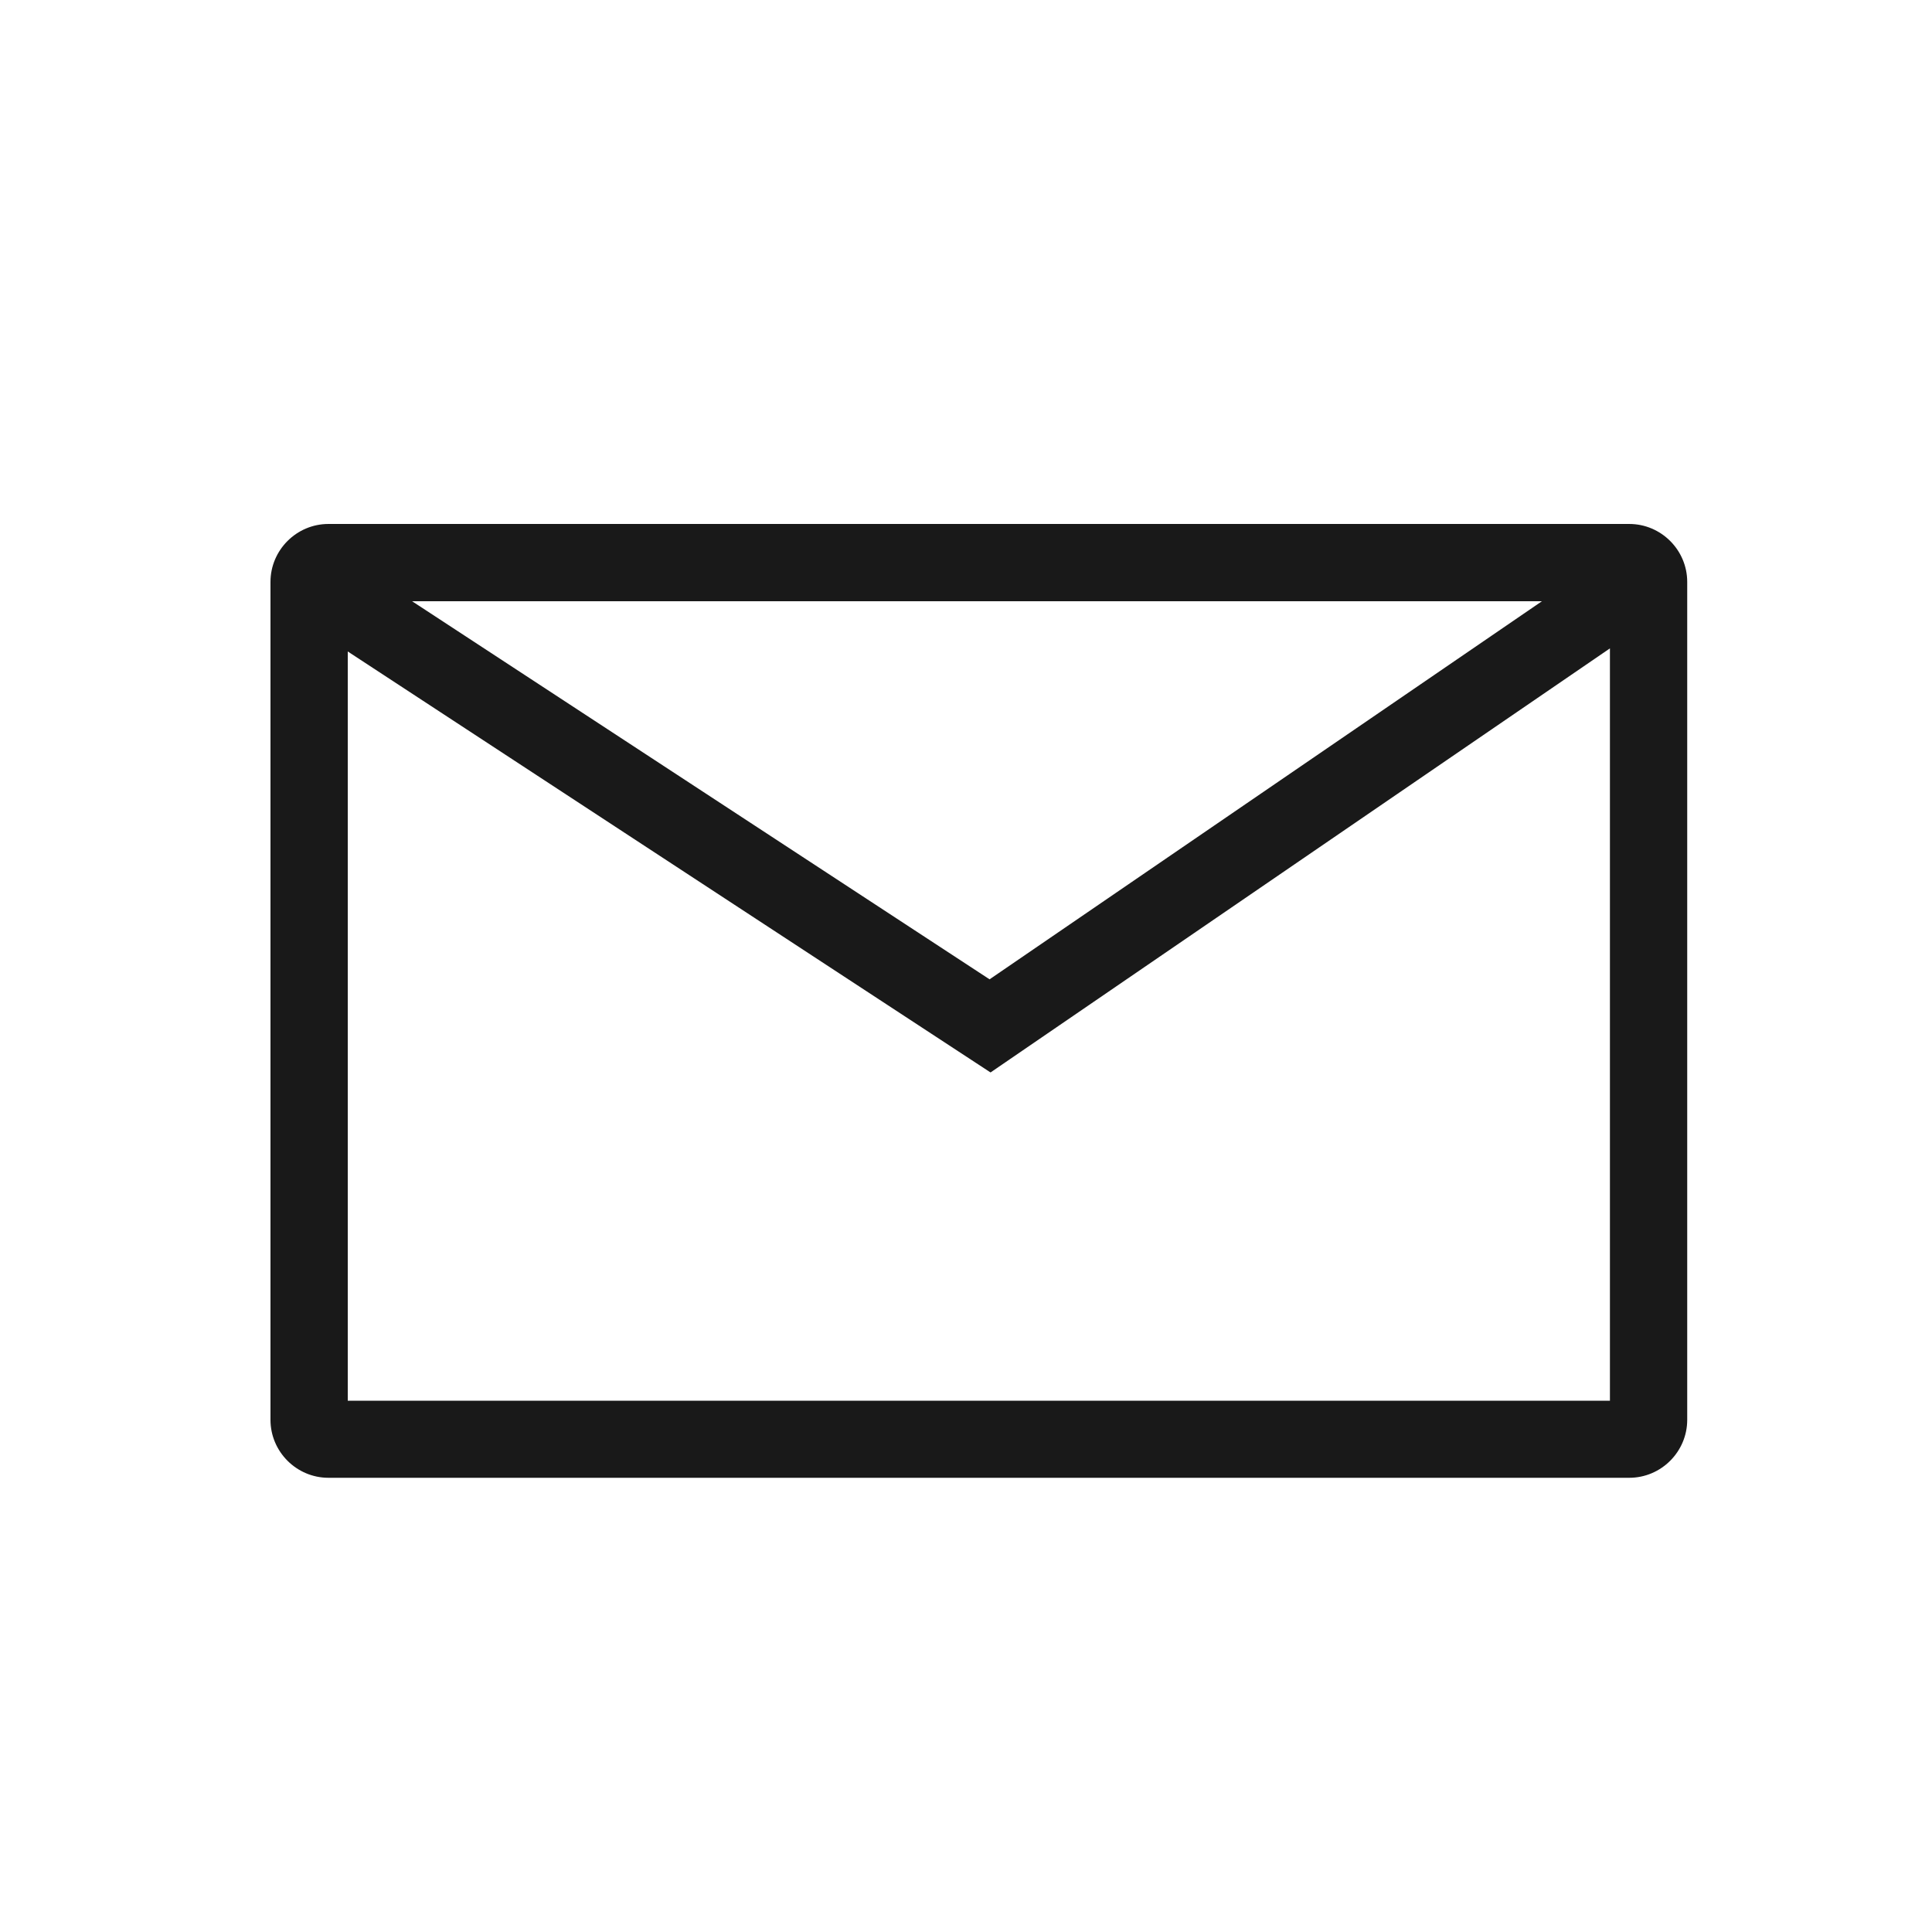
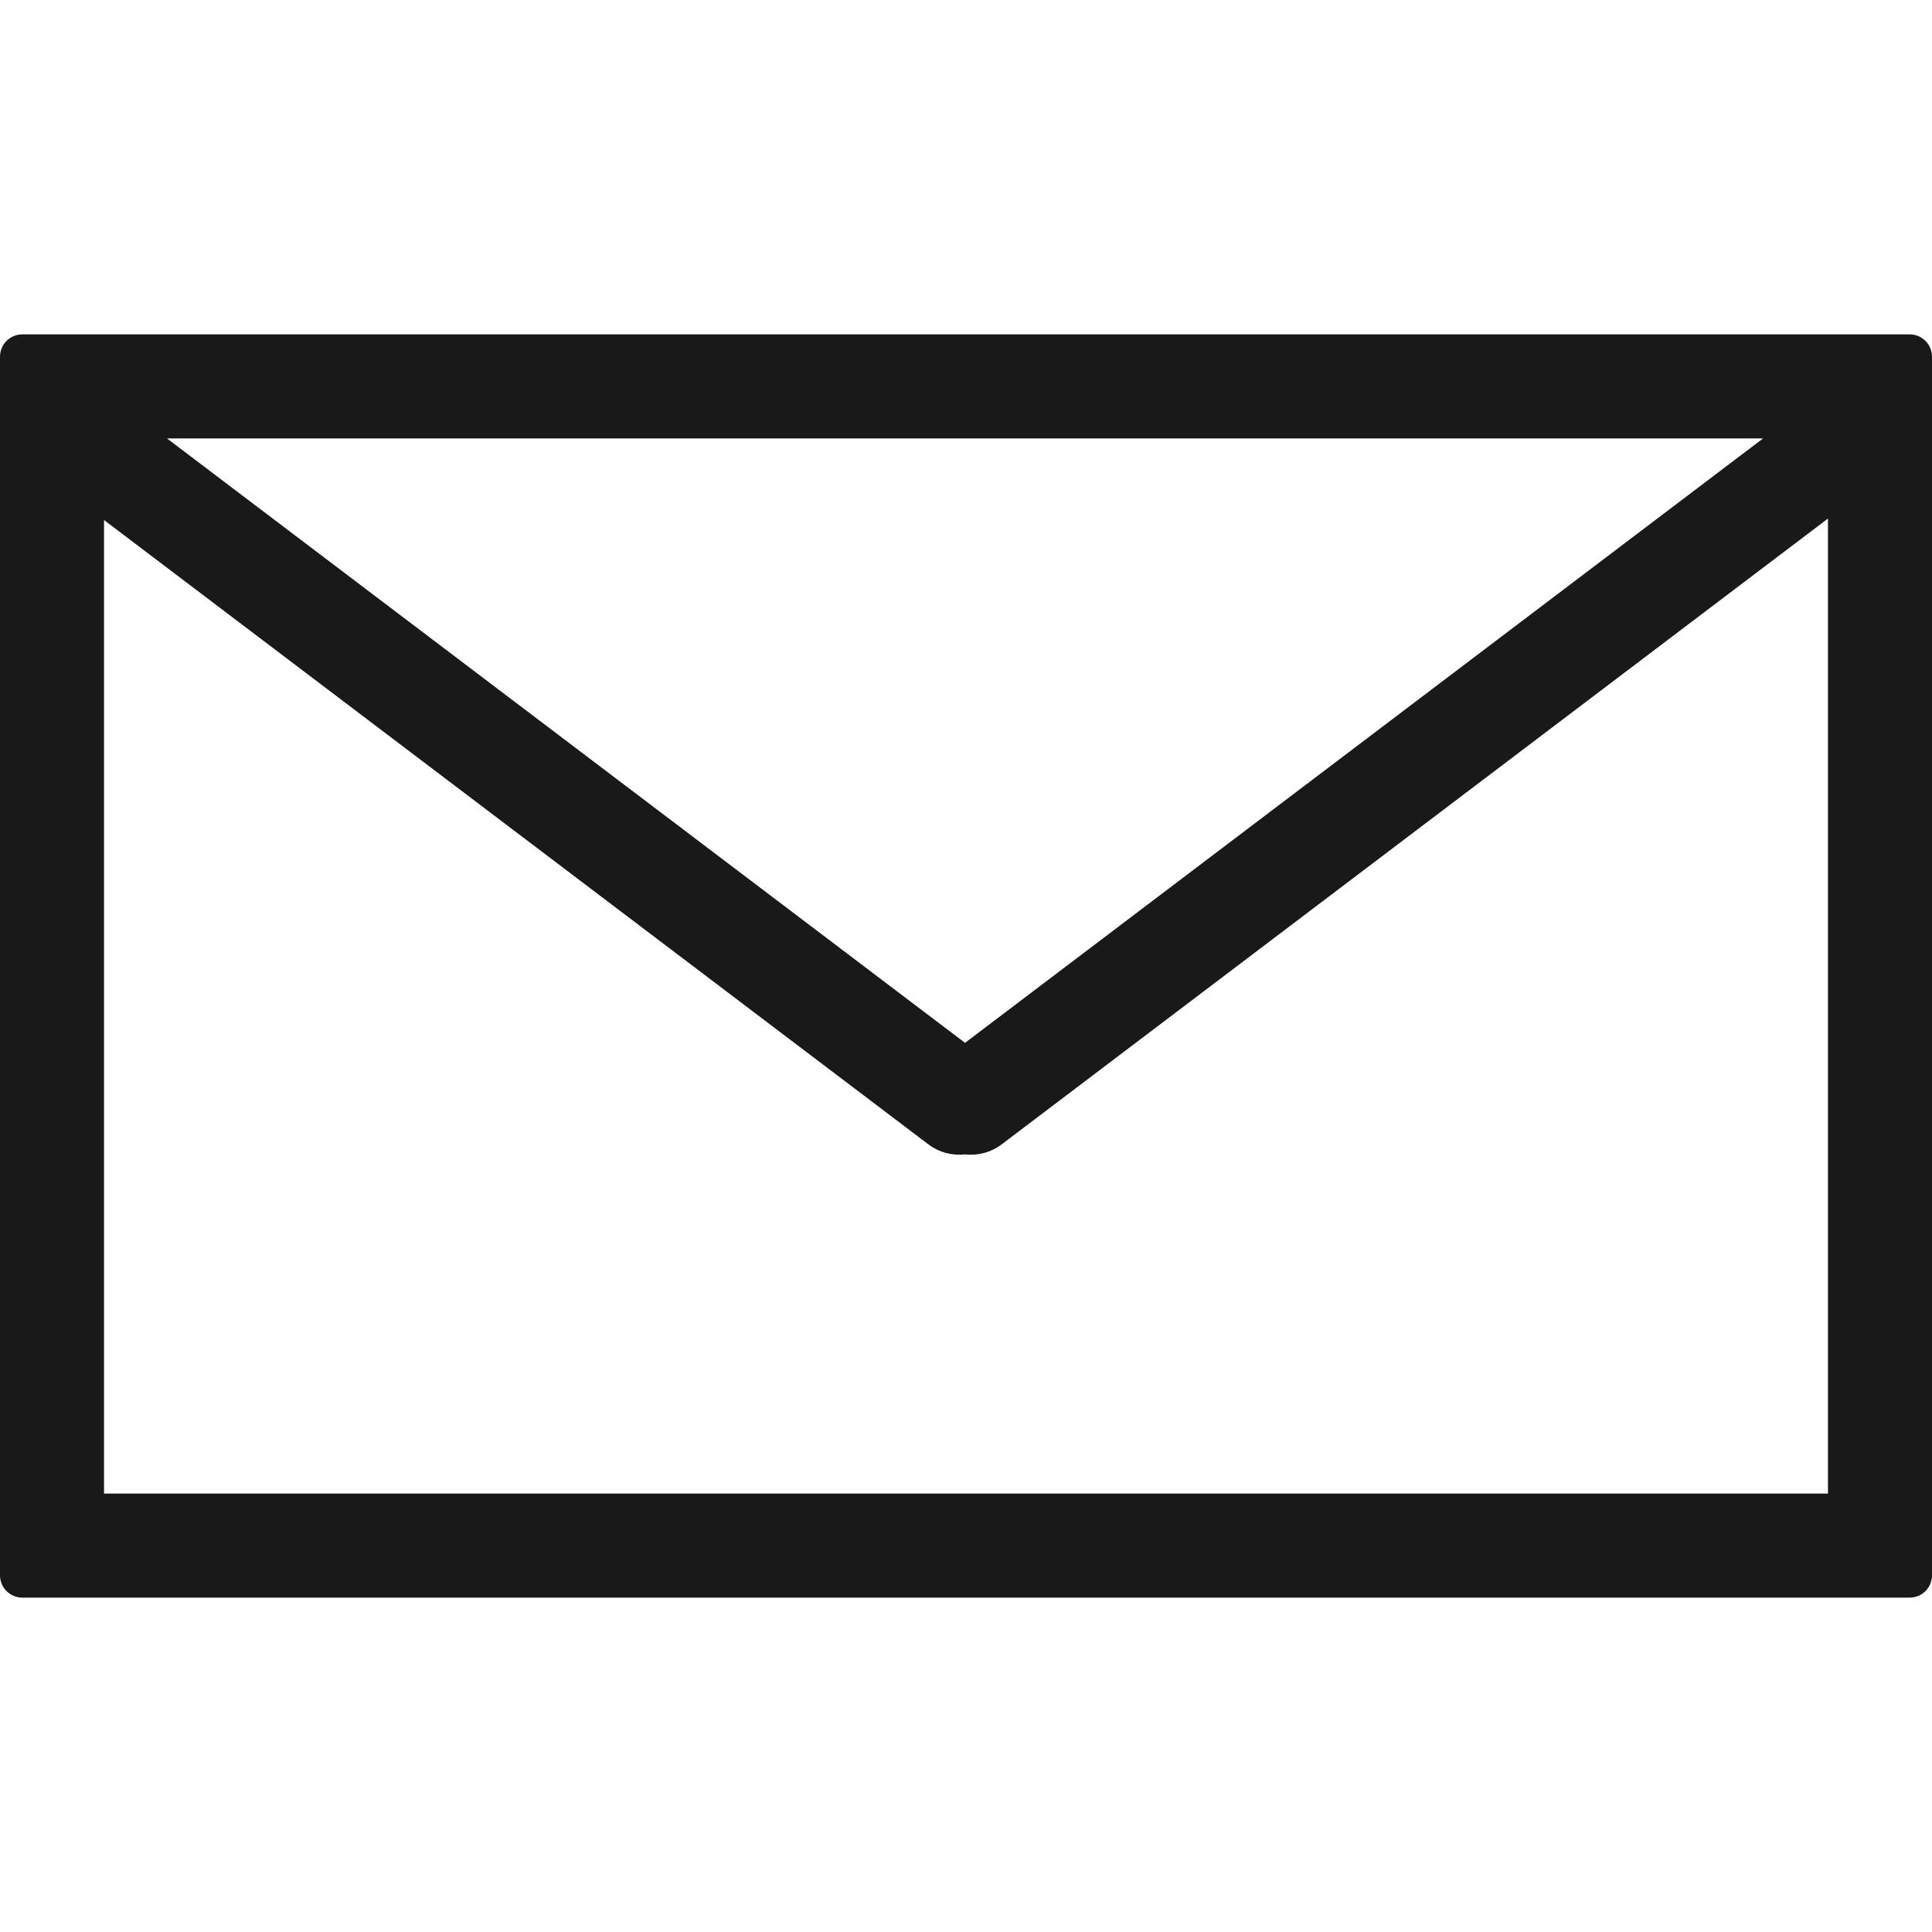
<svg xmlns="http://www.w3.org/2000/svg" width="260" height="260" viewBox="0 0 260 260" fill="none">
  <g opacity="0.9">
-     <path d="M44.2 198.874H219.258C223.548 198.874 227.058 195.364 227.058 191.074V78.313C227.058 74.023 223.548 70.513 219.258 70.513H44.2C39.91 70.513 36.4 74.023 36.4 78.313V191.074C36.4 195.364 39.91 198.874 44.2 198.874ZM46.8 188.474V87.673L133.302 144.326L216.657 87.256V188.5H46.799L46.8 188.474ZM55.458 80.912H207.506L133.172 131.793L55.457 80.912H55.458Z" fill="black" />
+     <path fill-rule="evenodd" clip-rule="evenodd" d="M0 48C0 46.343 1.343 45 3 45H257C258.657 45 260 46.343 260 48V212C260 213.657 258.657 215 257 215H3C1.343 215 0 213.657 0 212V48ZM237.27 59H22.469L129.869 140.341L237.27 59ZM14 69.983V201H246V69.785L134.816 153.991C133.355 155.098 131.58 155.544 129.869 155.356C128.159 155.544 126.384 155.098 124.922 153.991L14 69.983Z" fill="black" />
  </g>
</svg>
